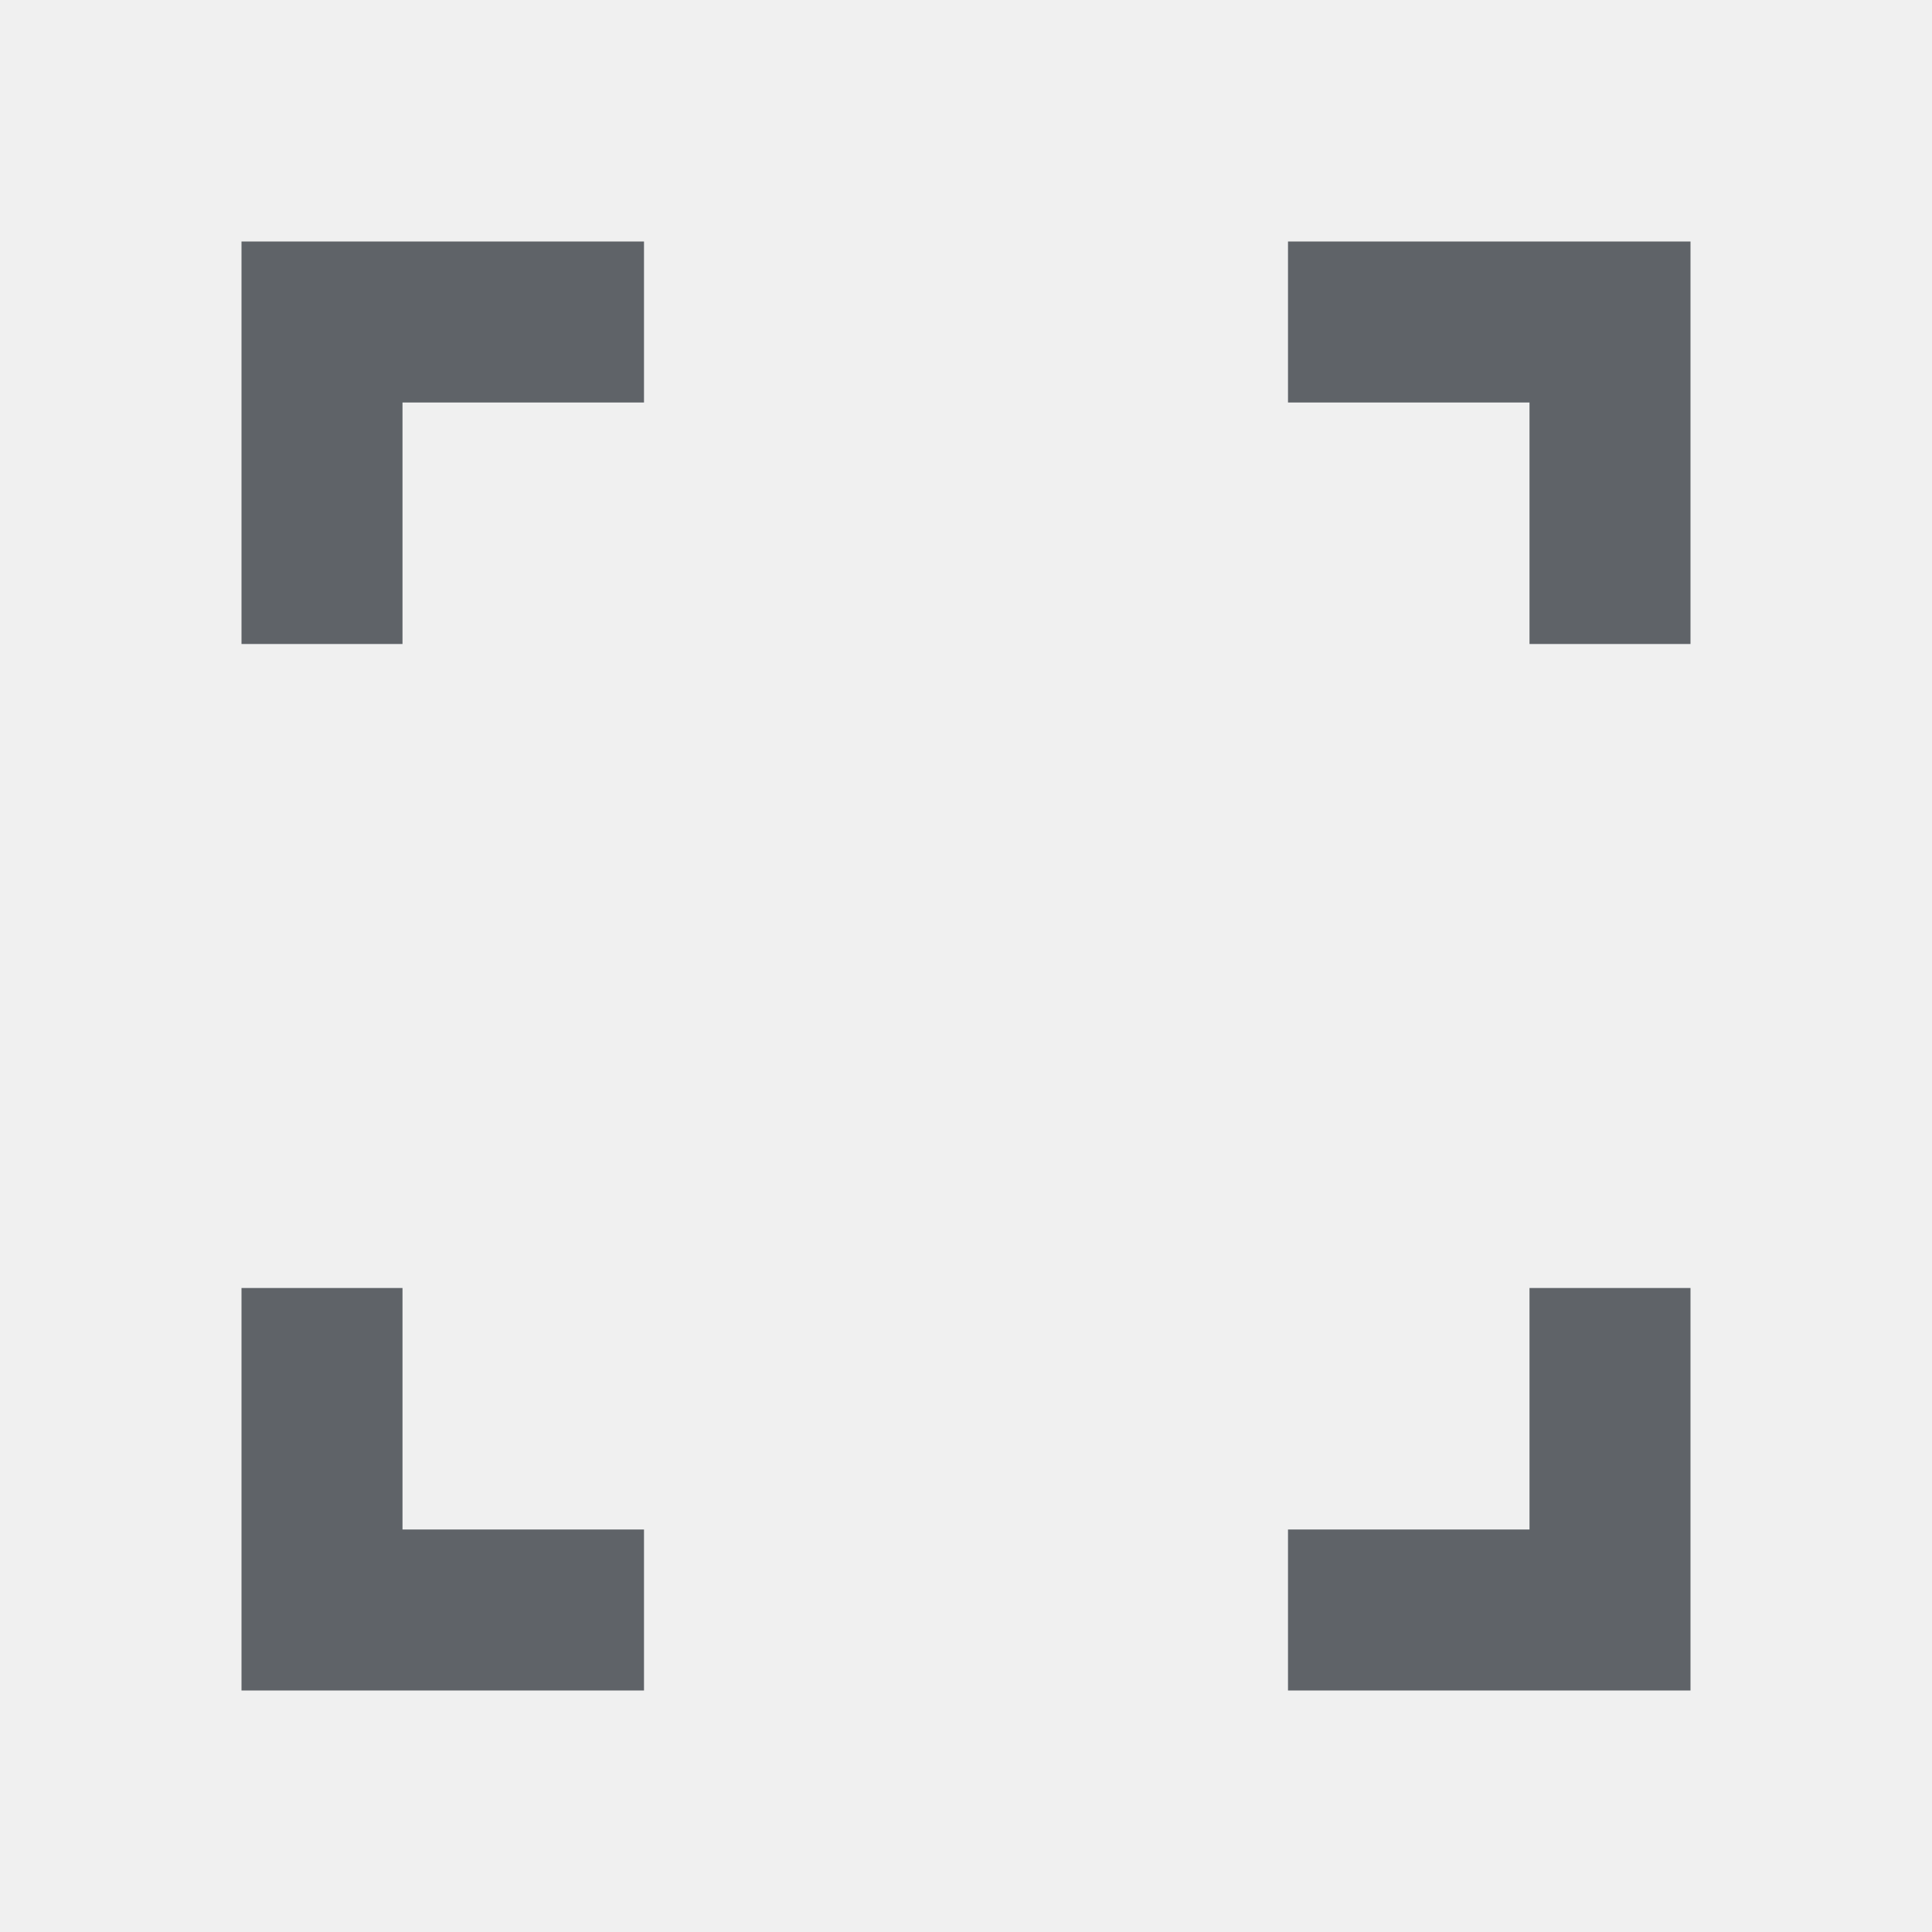
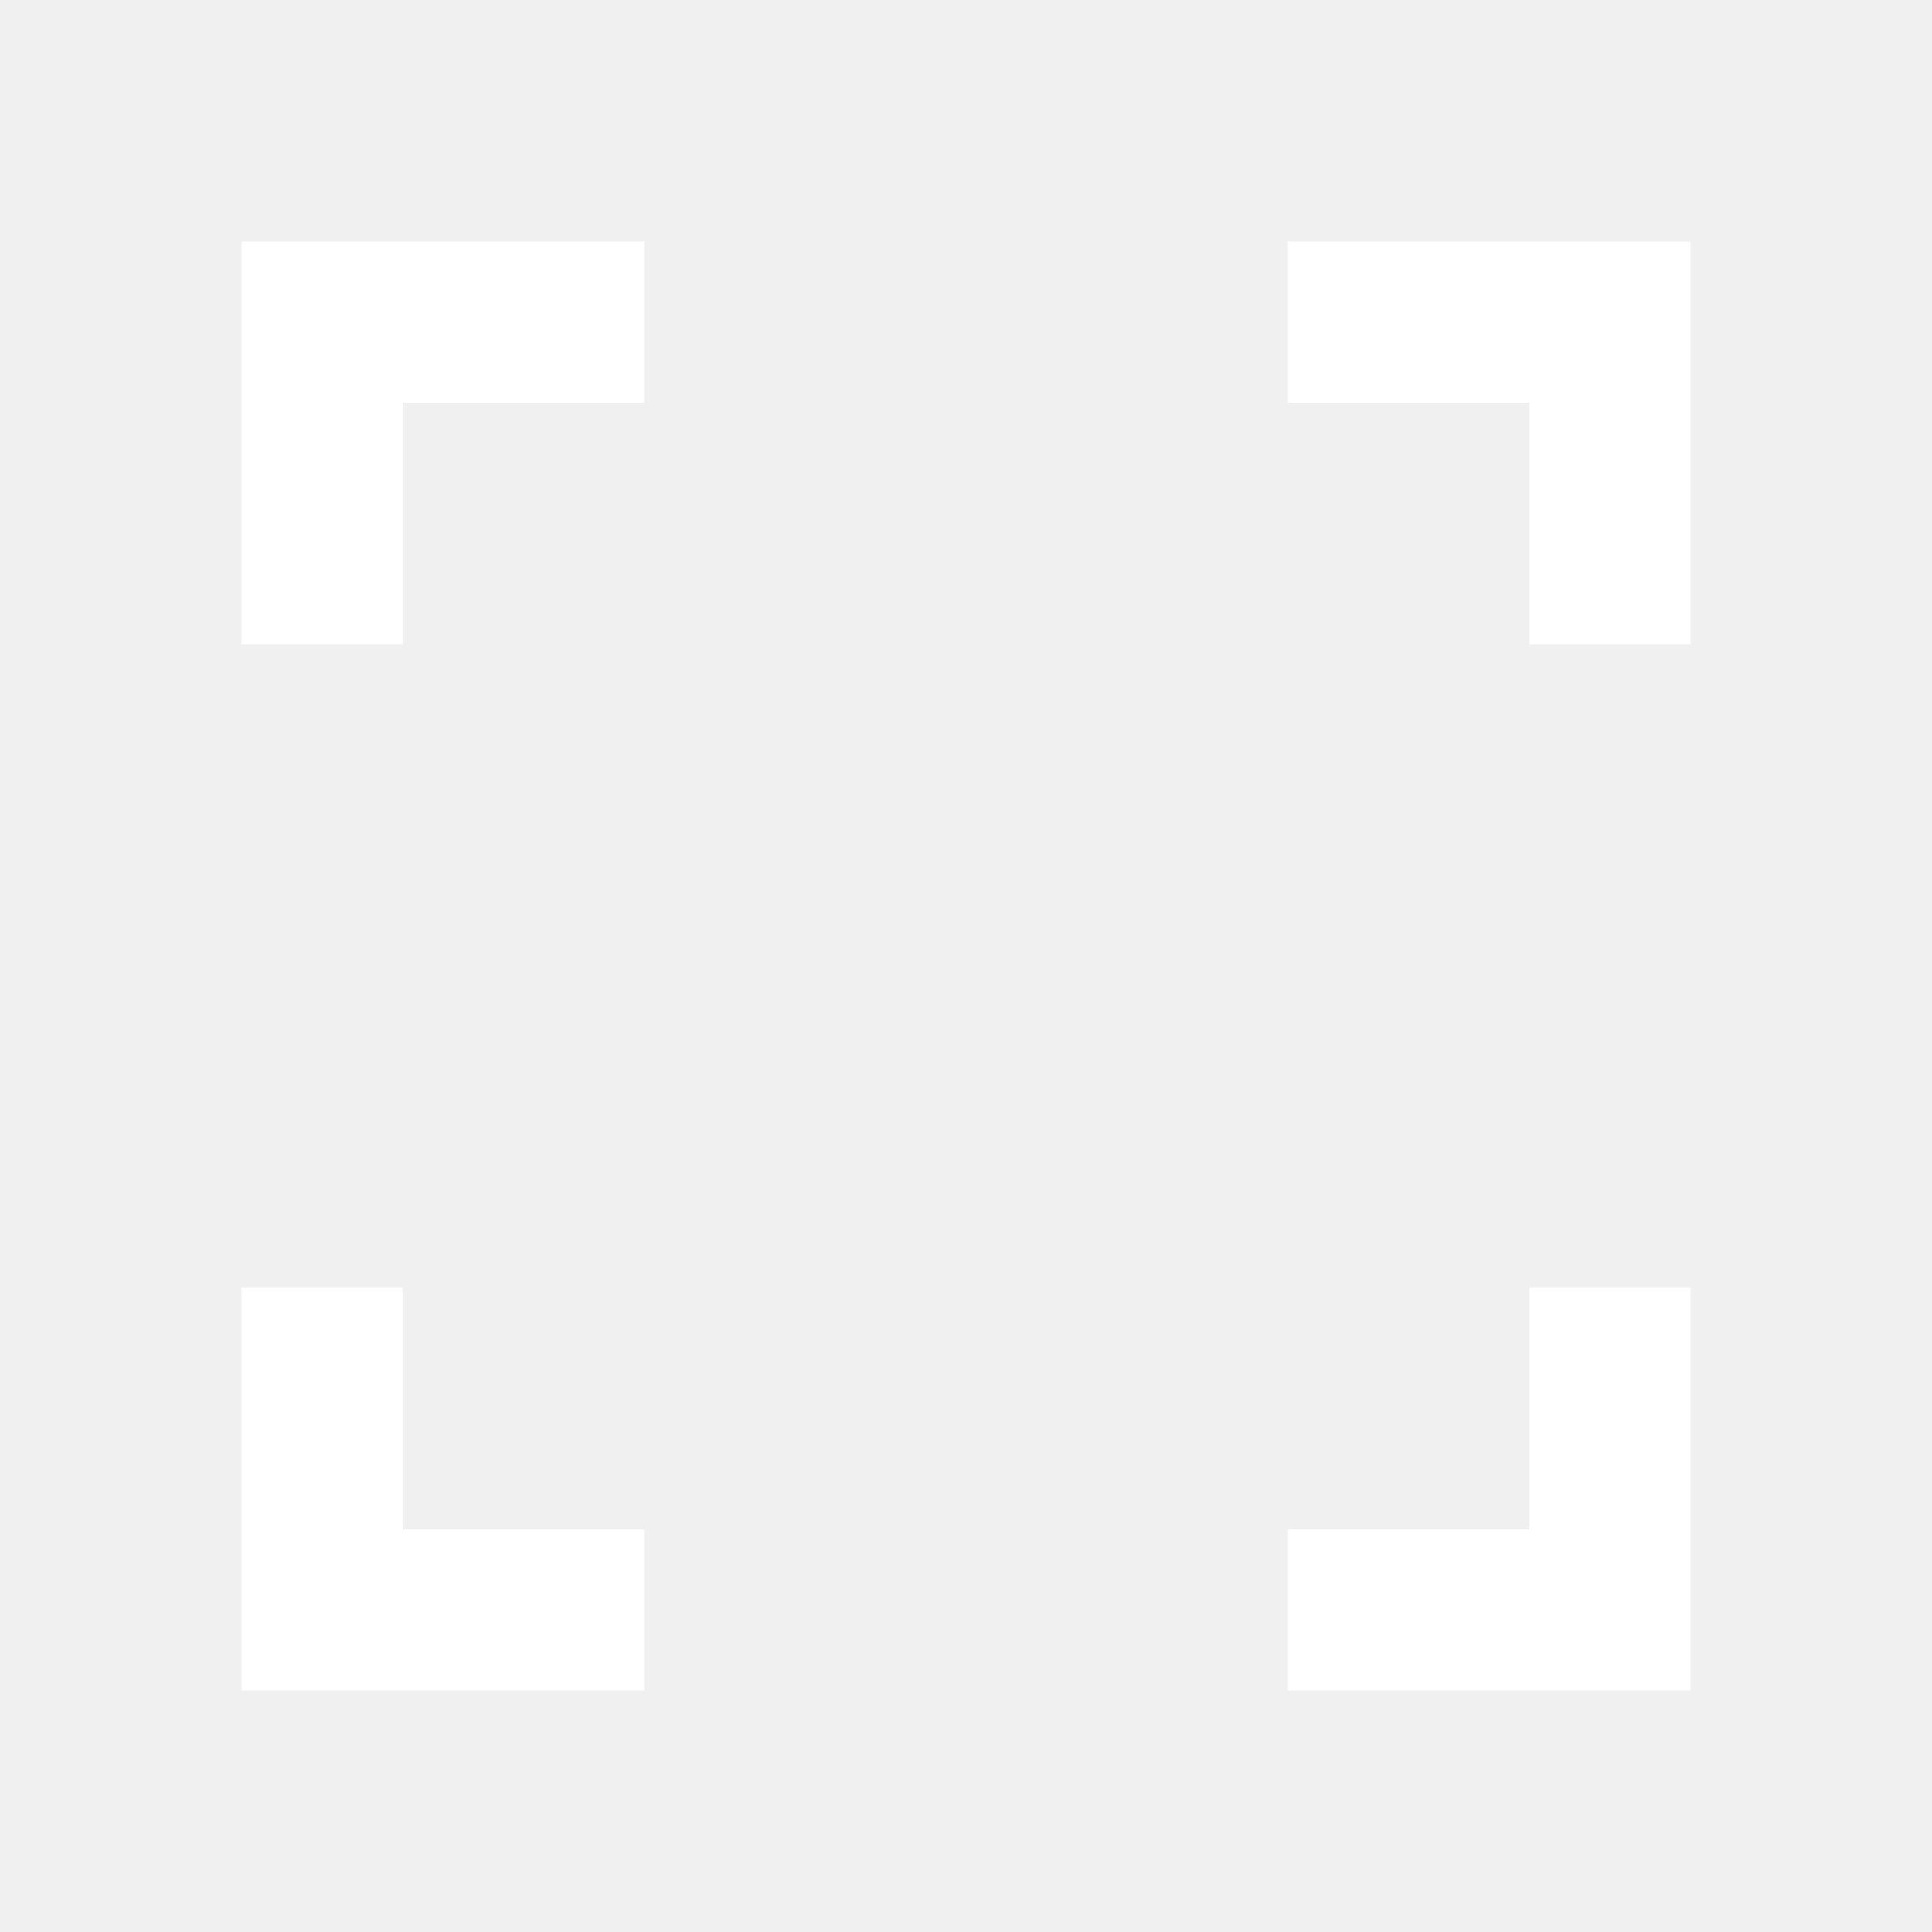
- <svg xmlns="http://www.w3.org/2000/svg" height="24px" viewBox="0 -960 960 960" width="24px" fill="#5f6368">
+ <svg xmlns="http://www.w3.org/2000/svg" height="24px" viewBox="0 -960 960 960" width="24px" fill="#FFFFFF">
  <path d="M120-120v-200h80v120h120v80H120Zm520 0v-80h120v-120h80v200H640ZM120-640v-200h200v80H200v120h-80Zm640 0v-120H640v-80h200v200h-80Z" />
</svg>
